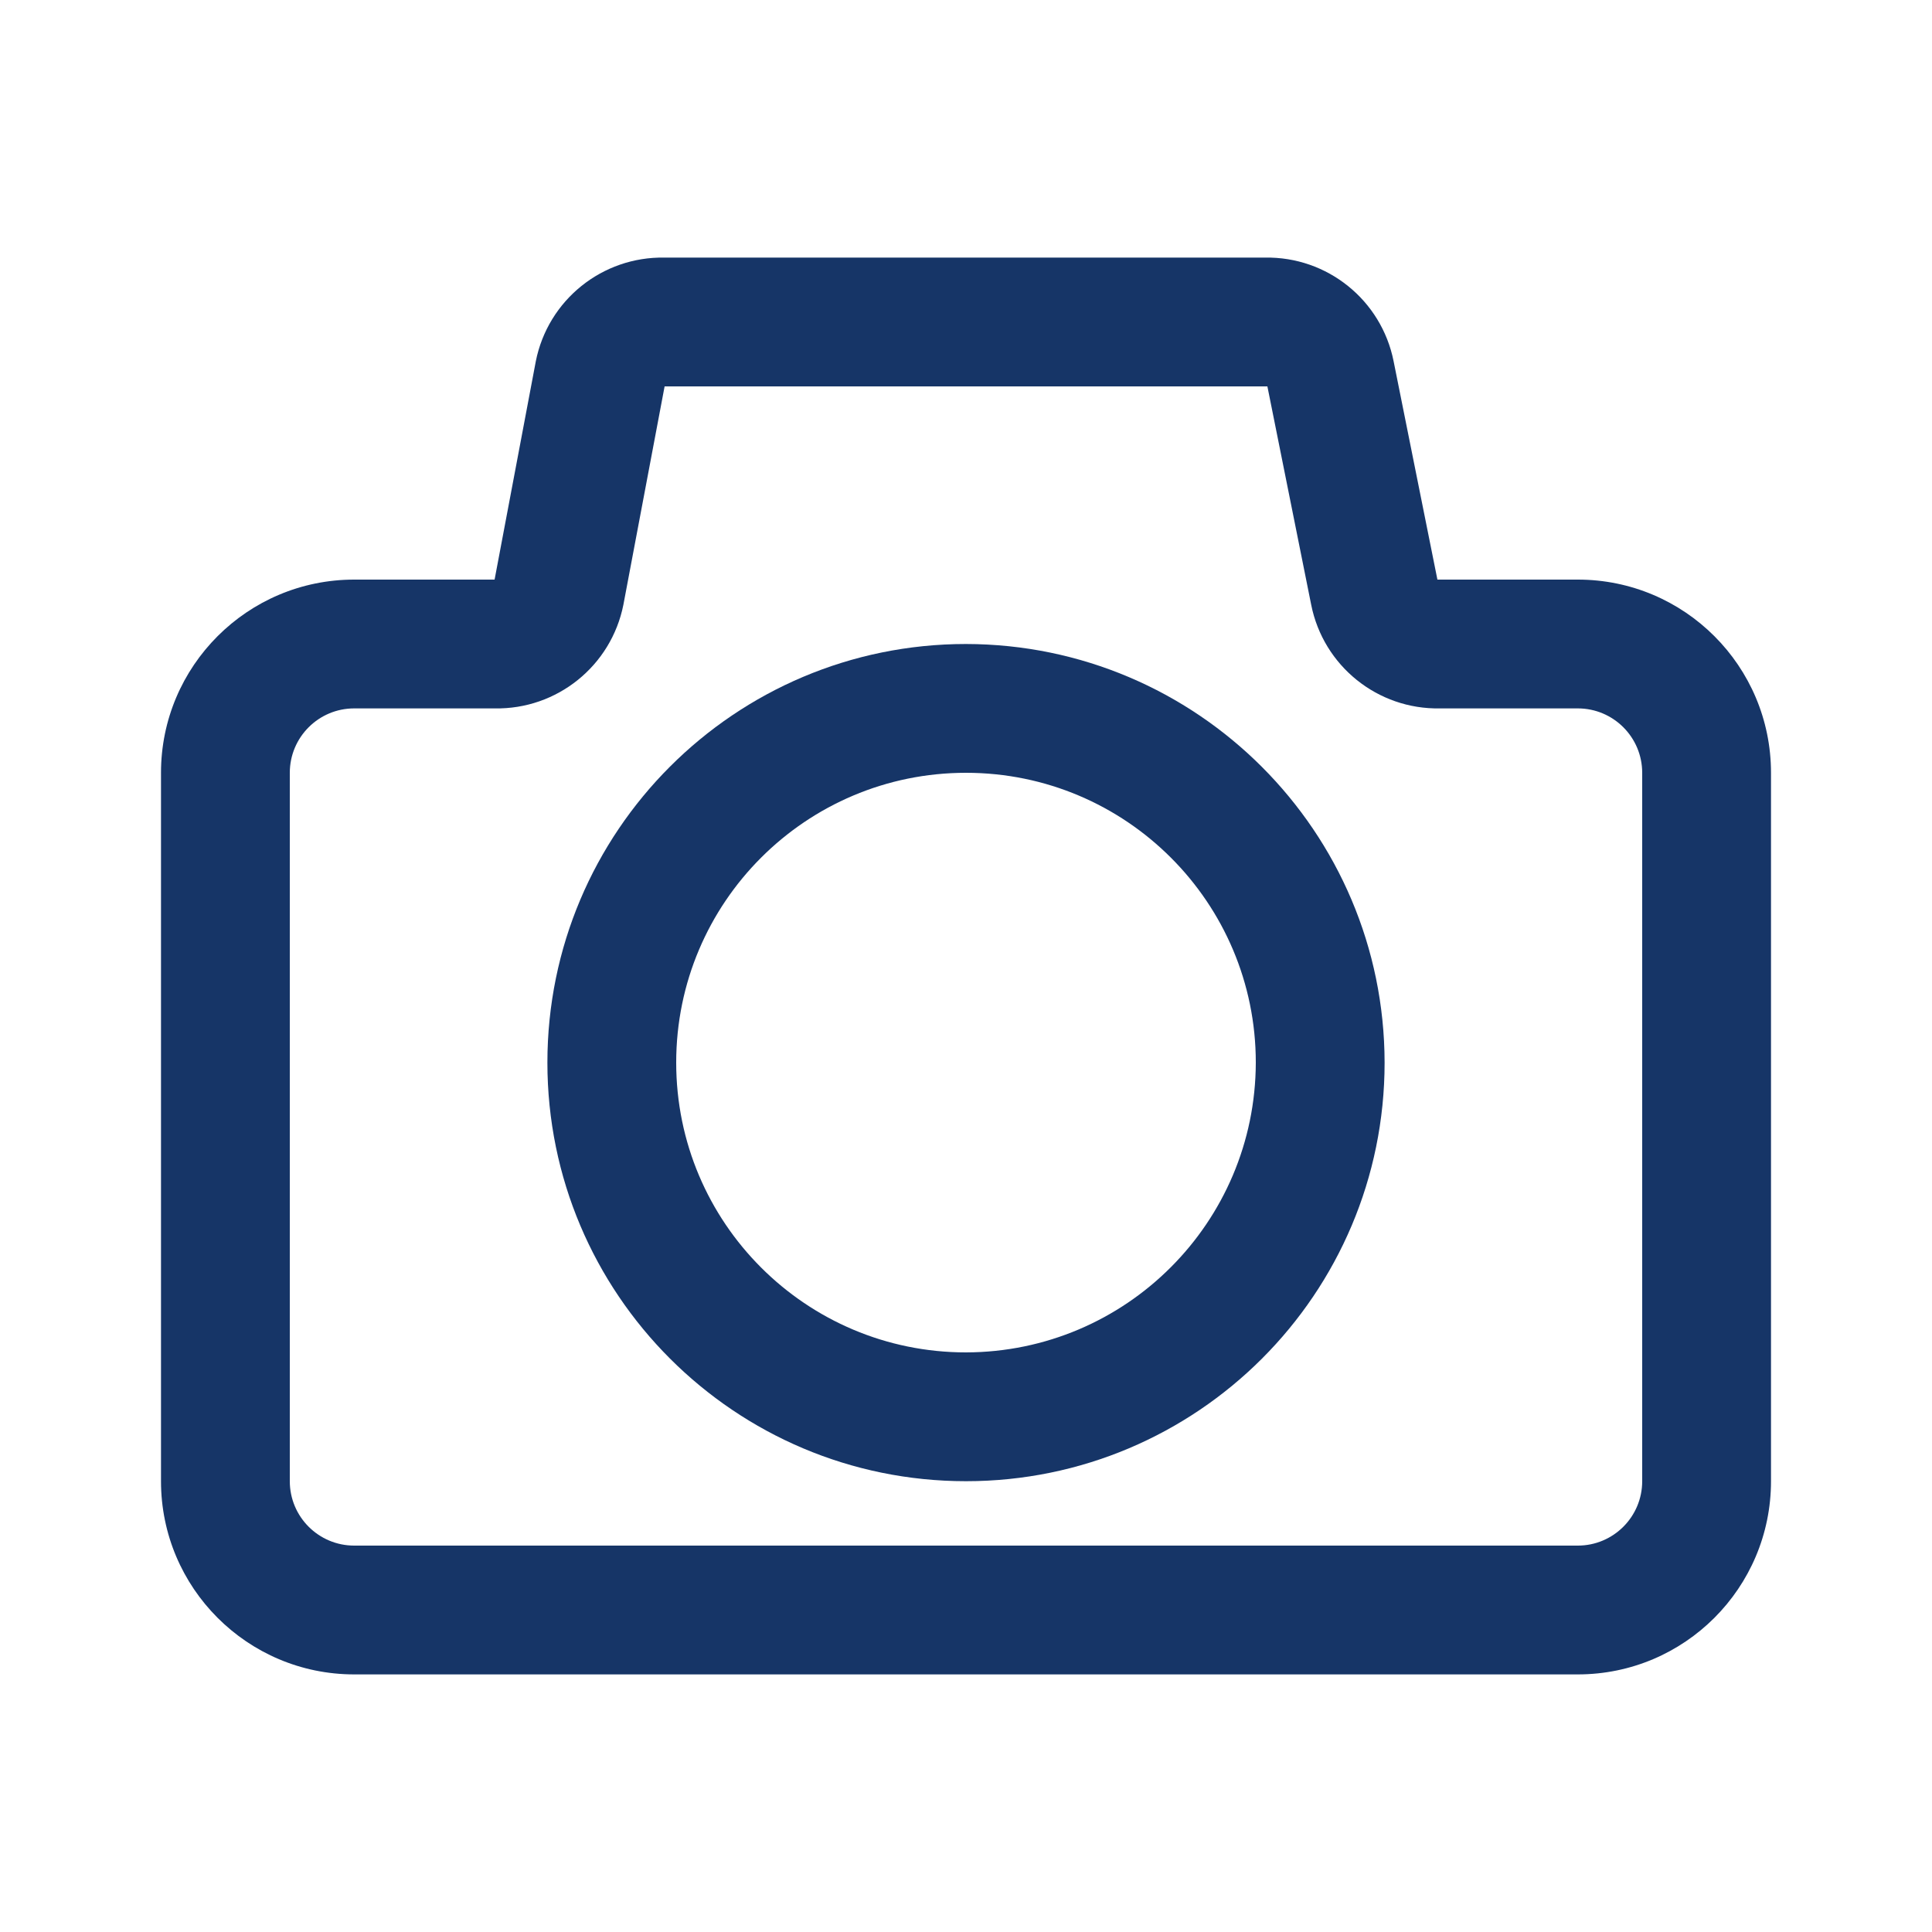
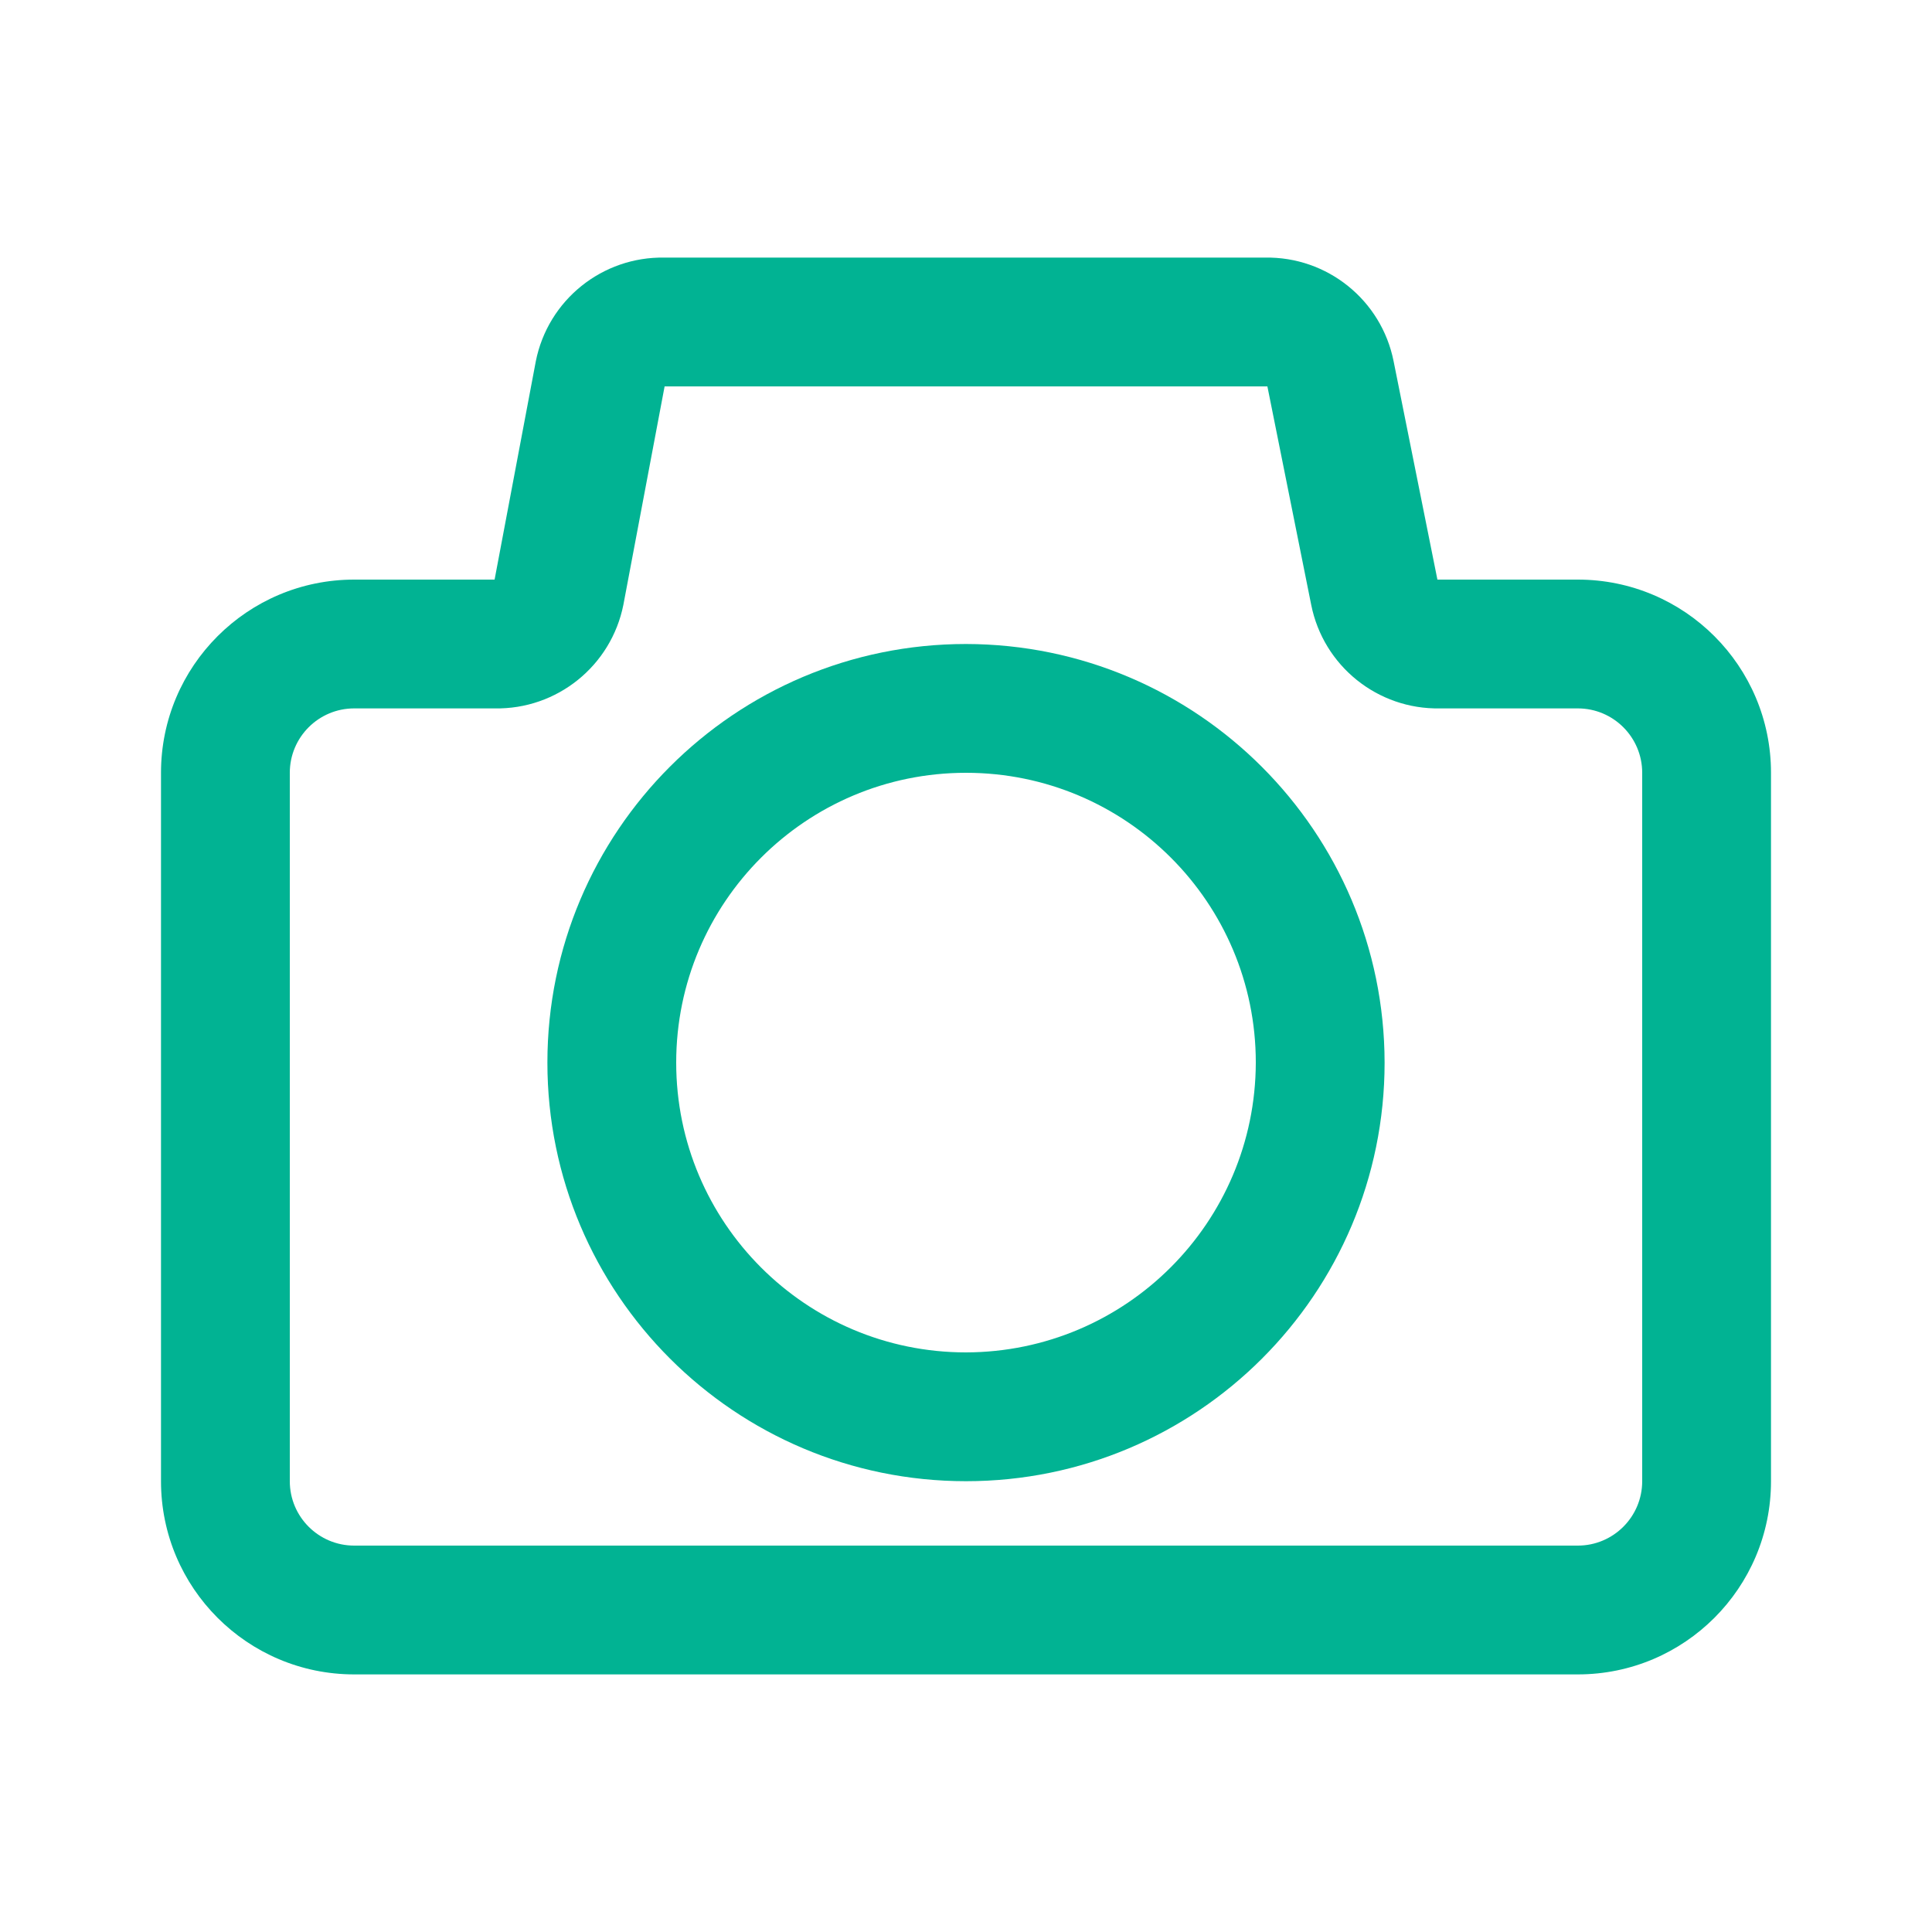
<svg xmlns="http://www.w3.org/2000/svg" id="Calque_1" data-name="Calque 1" viewBox="0 0 30 30">
  <defs>
-     <style>.cls-1{fill:none;}.cls-2{fill:#163567;}</style>
+     <style>.cls-1{fill:none;}.cls-2{fill:#01B393;}</style>
  </defs>
  <rect class="cls-1" width="30" height="30" />
  <path class="cls-2" d="M24.5,9H22.32l-.68-3.39a2,2,0,0,0-2-1.61H10.32a2,2,0,0,0-2,1.61L7.68,9H5.5a3,3,0,0,0-3,3V23a3,3,0,0,0,3,3h19a3,3,0,0,0,3-3V12A3,3,0,0,0,24.5,9ZM22.32,9h0l-1,.2ZM25.5,23a1,1,0,0,1-1,1H5.5a1,1,0,0,1-1-1V12a1,1,0,0,1,1-1H7.68a2,2,0,0,0,2-1.61L10.32,6h9.36l.68,3.39a2,2,0,0,0,2,1.61H24.5a1,1,0,0,1,1,1Z" />
  <path class="cls-2" d="M15,10a6.5,6.5,0,1,0,6.5,6.5A6.51,6.51,0,0,0,15,10Zm0,11a4.5,4.5,0,1,1,4.5-4.5A4.51,4.51,0,0,1,15,21Z" />
</svg>
